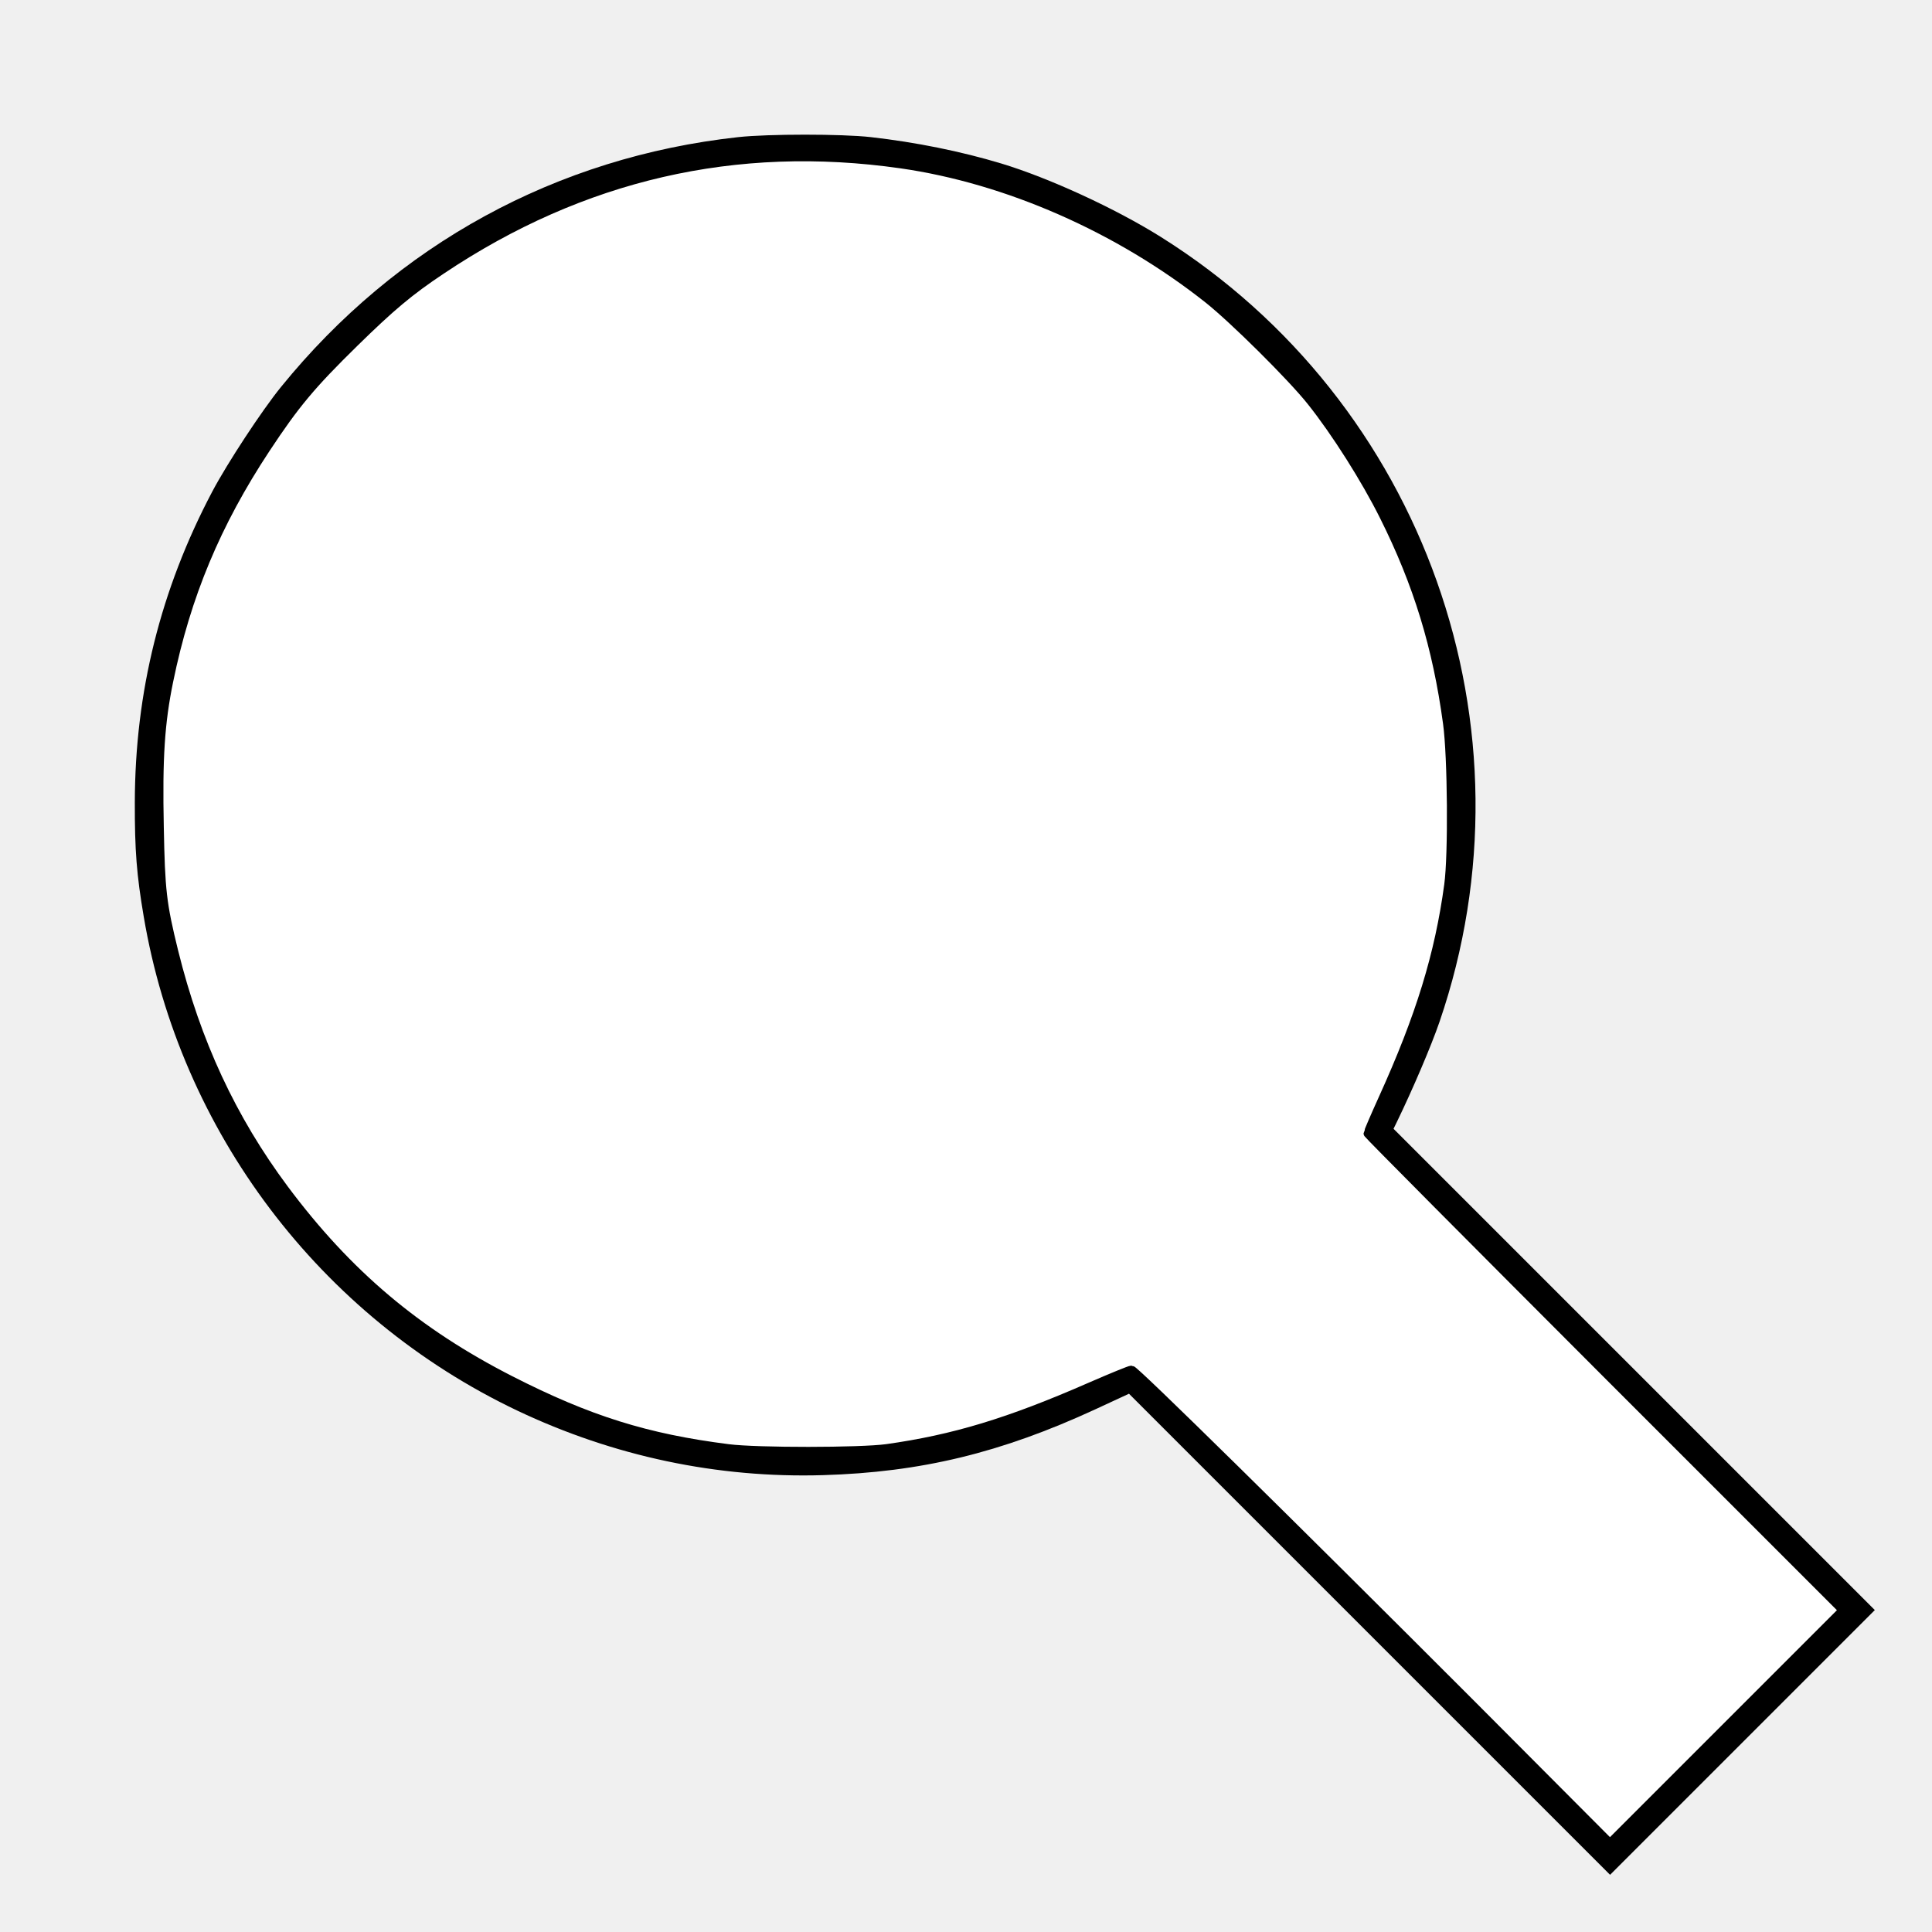
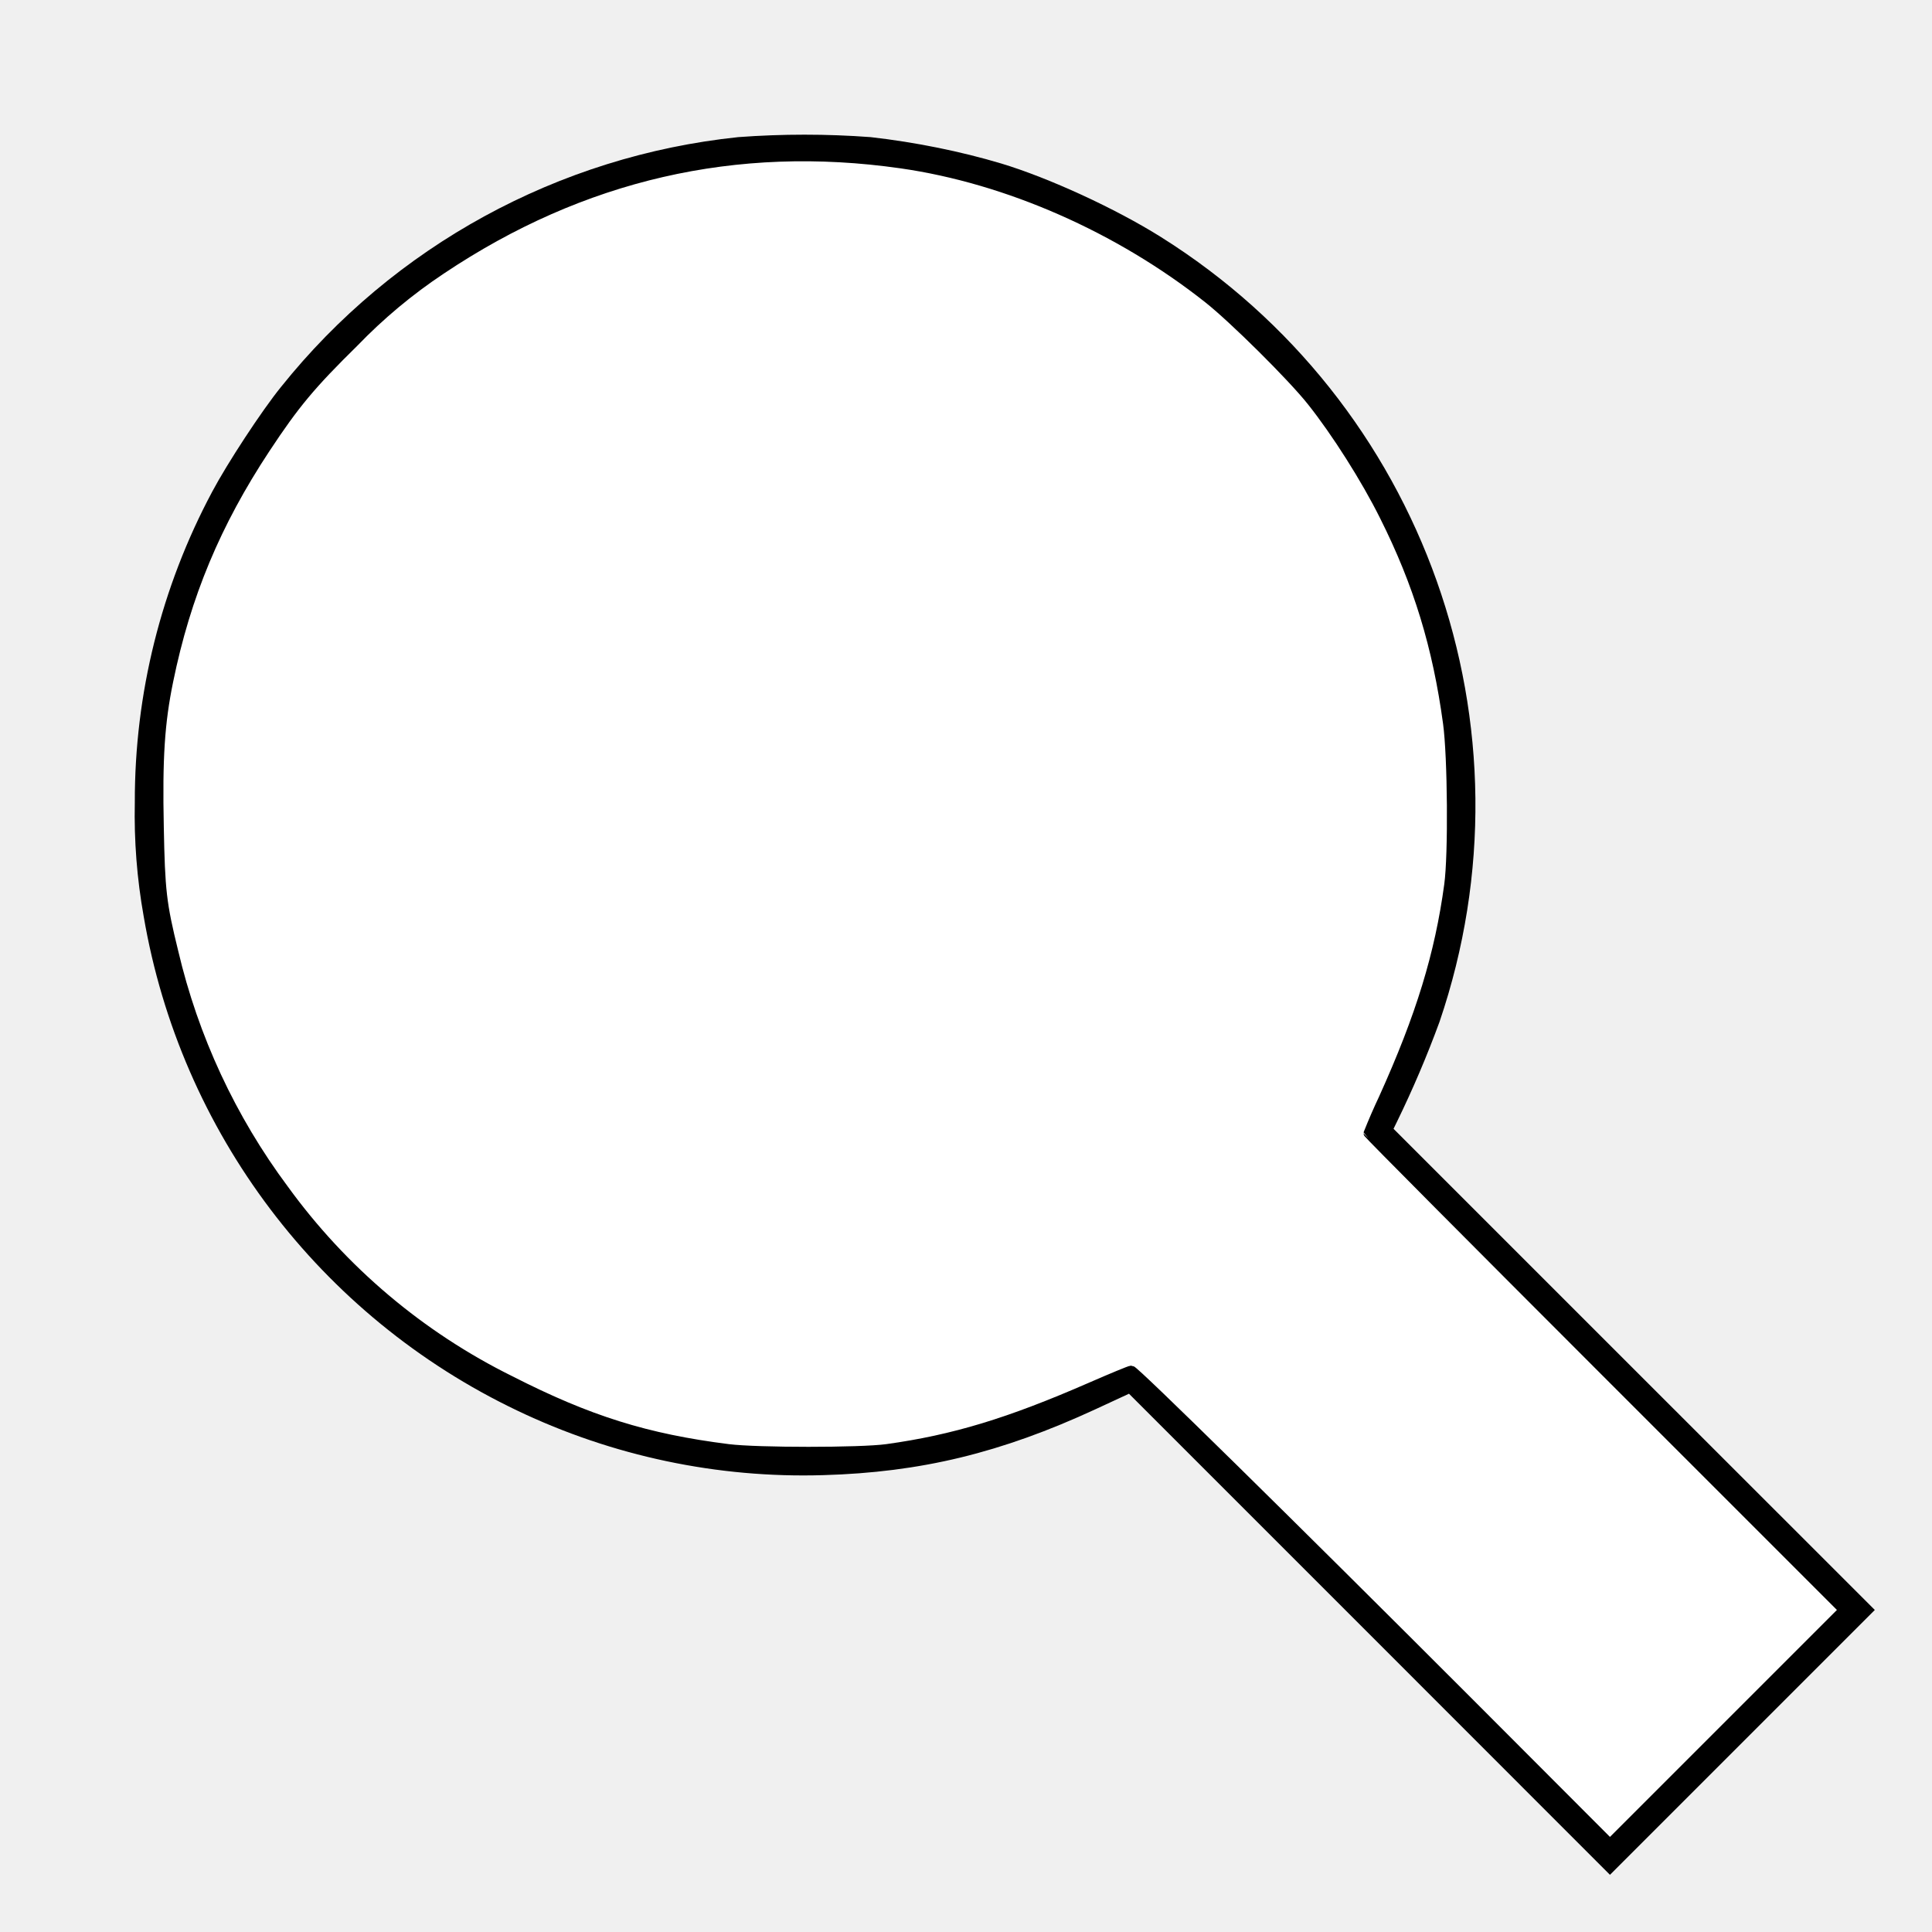
- <svg xmlns="http://www.w3.org/2000/svg" role="img" width="16px" height="16px" viewBox="0 0 24 24" aria-labelledby="searchIconTitle" stroke="#000000" stroke-width="4.5" stroke-linecap="square" stroke-linejoin="miter" fill="#fff" color="#000000" version="1.1" id="svg1">
-   <defs id="defs1" />
-   <path d="M14.412,14.412 L20,20" id="path1" style="fill:#ff0000" />
-   <circle cx="10" cy="10" r="6" id="circle1" />
-   <path style="fill:#000000;fill-opacity:1;stroke-width:0.077" d="M 6.302,9.133 C 5.921,9.073 5.534,8.915 5.225,8.693 4.707,8.321 4.359,7.787 4.223,7.151 4.173,6.921 4.169,6.459 4.214,6.228 4.412,5.209 5.183,4.425 6.185,4.224 7.381,3.984 8.607,4.68 9.01,5.827 9.123,6.15 9.141,6.262 9.141,6.662 9.141,6.948 9.134,7.057 9.112,7.157 8.997,7.658 8.768,8.08 8.424,8.424 8.082,8.766 7.655,8.999 7.165,9.109 7.026,9.141 6.453,9.157 6.302,9.133 Z" id="path2" transform="scale(1.5)" />
-   <path style="fill:#000000;fill-opacity:1;stroke-width:0.077" d="M 11.345,13.449 9.357,11.461 9.087,11.591 C 8.66,11.797 8.266,11.936 7.844,12.028 5.82,12.469 3.729,11.741 2.417,10.138 0.86,8.235 0.761,5.528 2.175,3.516 2.705,2.763 3.425,2.146 4.251,1.739 6.02,0.867 8.123,1.018 9.76,2.135 11.608,3.395 12.505,5.654 12.027,7.846 11.934,8.273 11.802,8.65 11.591,9.087 l -0.13,0.269 1.988,1.988 1.988,1.988 -1.052,1.052 -1.052,1.052 z" id="path3" transform="scale(1.5)" />
-   <path style="fill:#ff0000;stroke-width:0.077" d="M 11.346,13.484 9.358,11.496 9.058,11.635 C 8.279,11.995 7.621,12.154 6.816,12.178 5.946,12.204 5.092,12.023 4.3,11.647 2.678,10.875 1.526,9.351 1.228,7.583 1.17,7.242 1.154,7.04 1.155,6.645 1.157,5.738 1.366,4.896 1.792,4.089 1.914,3.858 2.2,3.422 2.357,3.229 3.309,2.056 4.623,1.338 6.117,1.174 c 0.246,-0.027 0.854,-0.027 1.091,-9.11e-5 0.37,0.042 0.742,0.117 1.073,0.217 0.391,0.118 0.939,0.37 1.312,0.604 2.168,1.359 3.12,4.039 2.292,6.455 -0.068,0.198 -0.22,0.554 -0.351,0.824 l -0.04,0.082 1.989,1.989 1.989,1.989 -1.069,1.069 -1.069,1.069 z" id="path4" transform="scale(1.5)" />
-   <path style="fill:#333333;stroke-width:0.077" d="m 11.357,13.427 c -1.087,-1.087 -1.985,-1.977 -1.996,-1.977 -0.011,0 -0.109,0.042 -0.219,0.093 -0.643,0.302 -1.167,0.464 -1.781,0.548 -0.304,0.042 -1.083,0.042 -1.38,5.47e-4 C 5.338,12.002 4.818,11.844 4.26,11.567 3.449,11.166 2.82,10.643 2.28,9.922 1.753,9.217 1.414,8.409 1.258,7.488 c -0.036,-0.217 -0.04,-0.289 -0.04,-0.8 0,-0.505 0.004,-0.589 0.04,-0.826 C 1.354,5.238 1.569,4.593 1.857,4.072 1.977,3.856 2.268,3.416 2.412,3.237 2.563,3.048 3.071,2.543 3.252,2.402 4.197,1.666 5.228,1.269 6.351,1.21 7.158,1.167 7.944,1.291 8.639,1.571 9.722,2.008 10.589,2.704 11.212,3.637 c 0.572,0.857 0.884,1.836 0.915,2.872 0.028,0.94 -0.146,1.708 -0.604,2.675 l -0.085,0.179 1.983,1.985 1.983,1.985 -1.035,1.035 -1.035,1.035 z" id="path5" transform="scale(1.5)" />
-   <path style="fill:#ffffff;stroke-width:0.077" d="M 11.425,13.43 C 10.375,12.383 9.481,11.497 9.437,11.462 l -0.08,-0.065 -0.294,0.131 C 8.072,11.968 7.423,12.104 6.458,12.074 5.685,12.05 5.049,11.891 4.332,11.544 3.477,11.129 2.867,10.626 2.302,9.867 1.872,9.289 1.564,8.622 1.39,7.889 1.273,7.397 1.27,7.363 1.27,6.679 1.27,6.076 1.272,6.049 1.318,5.789 1.453,5.017 1.72,4.343 2.142,3.706 2.412,3.299 2.503,3.188 2.849,2.844 3.169,2.526 3.316,2.402 3.612,2.2 4.627,1.508 5.788,1.183 6.973,1.259 c 0.705,0.045 1.258,0.179 1.871,0.453 1.387,0.62 2.447,1.767 2.937,3.179 0.185,0.532 0.275,1.04 0.293,1.644 0.027,0.92 -0.132,1.625 -0.586,2.606 l -0.11,0.237 1.978,1.978 1.978,1.978 -1.001,1 -1.001,1 z" id="path6" transform="scale(1.5)" />
-   <path style="fill:#ffffff;stroke-width:0.077" d="m 12.175,14.107 c -1.505,-1.506 -2.778,-2.759 -2.805,-2.759 -0.012,0 -0.164,0.062 -0.338,0.138 -0.676,0.296 -1.133,0.434 -1.688,0.512 -0.219,0.03 -1.073,0.031 -1.312,5.4e-4 C 5.355,11.913 4.875,11.763 4.226,11.432 3.45,11.036 2.878,10.553 2.353,9.85 1.918,9.266 1.624,8.633 1.438,7.882 1.34,7.484 1.328,7.376 1.318,6.85 1.306,6.277 1.325,5.986 1.396,5.64 1.541,4.931 1.791,4.333 2.199,3.715 2.443,3.345 2.577,3.185 2.933,2.836 3.235,2.54 3.389,2.41 3.655,2.233 4.82,1.453 6.094,1.16 7.463,1.356 8.342,1.482 9.265,1.888 10.005,2.473 c 0.21,0.166 0.695,0.647 0.856,0.85 0.203,0.255 0.449,0.643 0.603,0.952 0.279,0.558 0.439,1.08 0.525,1.715 0.038,0.278 0.044,1.089 0.01,1.338 -0.078,0.577 -0.235,1.089 -0.543,1.768 -0.069,0.152 -0.125,0.283 -0.125,0.29 0,0.007 0.886,0.898 1.968,1.981 l 1.968,1.968 -0.967,0.967 -0.967,0.967 z" id="path7" transform="scale(1.5)" />
+ <svg xmlns="http://www.w3.org/2000/svg" width="16" height="16" viewBox="0 0 24 24" aria-labelledby="searchIconTitle" stroke="#000" stroke-width="4.5" stroke-linecap="square" fill="#fff" color="#000">
+   <path d="M14.412 14.412 20 20" style="fill:red" />
+   <circle cx="10" cy="10" r="6" />
+   <path style="fill:#000;fill-opacity:1;stroke-width:.077" d="M6.302 9.133a2.519 2.519 0 0 1-2.08-1.982 3.028 3.028 0 0 1-.008-.923 2.511 2.511 0 0 1 1.97-2.004A2.5 2.5 0 0 1 9.01 5.827c.113.323.13.435.13.835 0 .286-.006.395-.028.495a2.555 2.555 0 0 1-.688 1.267 2.553 2.553 0 0 1-1.259.685c-.14.032-.712.048-.863.024Z" transform="scale(1.5)" />
+   <path style="fill:#000;fill-opacity:1;stroke-width:.077" d="M11.345 13.45 9.357 11.46l-.27.13a5.49 5.49 0 0 1-6.67-1.453 5.48 5.48 0 0 1-.242-6.622 5.545 5.545 0 0 1 2.076-1.777 5.477 5.477 0 0 1 5.51.396 5.493 5.493 0 0 1 2.266 5.71 5.377 5.377 0 0 1-.436 1.242l-.13.27 1.988 1.988 1.989 1.988-1.053 1.053-1.052 1.052z" transform="scale(1.5)" />
+   <path style="fill:red;stroke-width:.077" d="m11.346 13.484-1.988-1.988-.3.139c-.779.36-1.437.52-2.242.543a5.453 5.453 0 0 1-2.516-.531 5.534 5.534 0 0 1-3.072-4.064 4.736 4.736 0 0 1-.073-.938 5.393 5.393 0 0 1 .637-2.556c.122-.23.408-.667.565-.86a5.556 5.556 0 0 1 3.76-2.055 7.377 7.377 0 0 1 1.09 0c.37.042.743.118 1.074.217.391.118.939.37 1.312.604a5.518 5.518 0 0 1 2.292 6.455 8.76 8.76 0 0 1-.351.824l-.04.082 1.989 1.989 1.989 1.988-1.07 1.07-1.069 1.069z" transform="scale(1.5)" />
+   <path style="fill:#333;stroke-width:.077" d="M11.357 13.427A141.936 141.936 0 0 0 9.36 11.45c-.01 0-.11.043-.218.094-.643.302-1.168.463-1.781.548a7.593 7.593 0 0 1-1.38 0 5.362 5.362 0 0 1-1.721-.525 5.35 5.35 0 0 1-1.98-1.645 5.515 5.515 0 0 1-1.022-2.434c-.036-.216-.04-.288-.04-.8 0-.505.004-.59.04-.826.096-.624.311-1.27.599-1.79.12-.216.411-.656.555-.835.151-.19.66-.694.84-.835.945-.736 1.976-1.133 3.1-1.192a5.372 5.372 0 0 1 2.287.361c1.083.437 1.95 1.133 2.573 2.066.572.857.884 1.836.914 2.872.028.94-.145 1.708-.604 2.675l-.085.18 1.984 1.984 1.983 1.985-1.036 1.036-1.035 1.035z" transform="scale(1.5)" />
+   <path style="fill:#fff;stroke-width:.077" d="M11.425 13.43a197.933 197.933 0 0 0-1.988-1.968l-.08-.065-.295.13c-.99.441-1.639.577-2.604.547a4.955 4.955 0 0 1-2.126-.53 5.212 5.212 0 0 1-2.03-1.677A5.368 5.368 0 0 1 1.39 7.89c-.117-.492-.12-.526-.12-1.21 0-.603.002-.63.048-.89a5.348 5.348 0 0 1 .824-2.083c.27-.407.361-.518.707-.862.32-.318.467-.442.763-.644 1.015-.692 2.176-1.017 3.361-.941.705.045 1.259.179 1.872.453a5.446 5.446 0 0 1 2.937 3.178c.185.532.276 1.04.293 1.645.027.92-.132 1.625-.585 2.605l-.11.238 1.978 1.978 1.977 1.977-1 1-1.002 1.001z" transform="scale(1.5)" />
+   <path style="fill:#fff;stroke-width:.077" d="M12.175 14.107c-1.505-1.506-2.779-2.759-2.806-2.759-.011 0-.163.063-.337.139-.676.295-1.133.434-1.688.511-.219.03-1.073.03-1.312 0-.677-.085-1.157-.235-1.806-.566A5.112 5.112 0 0 1 2.353 9.85a5.33 5.33 0 0 1-.915-1.968c-.098-.398-.11-.506-.12-1.032-.012-.573.007-.864.078-1.21.145-.71.395-1.307.803-1.925.244-.37.378-.53.734-.88a4.34 4.34 0 0 1 .722-.602c1.165-.78 2.439-1.073 3.808-.877.88.126 1.802.532 2.542 1.117.21.166.695.647.856.85.203.255.449.642.603.952.28.558.439 1.08.525 1.714.038.278.044 1.09.01 1.338-.078.577-.235 1.089-.542 1.768a5.168 5.168 0 0 0-.126.29c0 .007.886.898 1.968 1.98l1.968 1.968-.967.967-.967.967z" transform="scale(1.5)" />
</svg>
